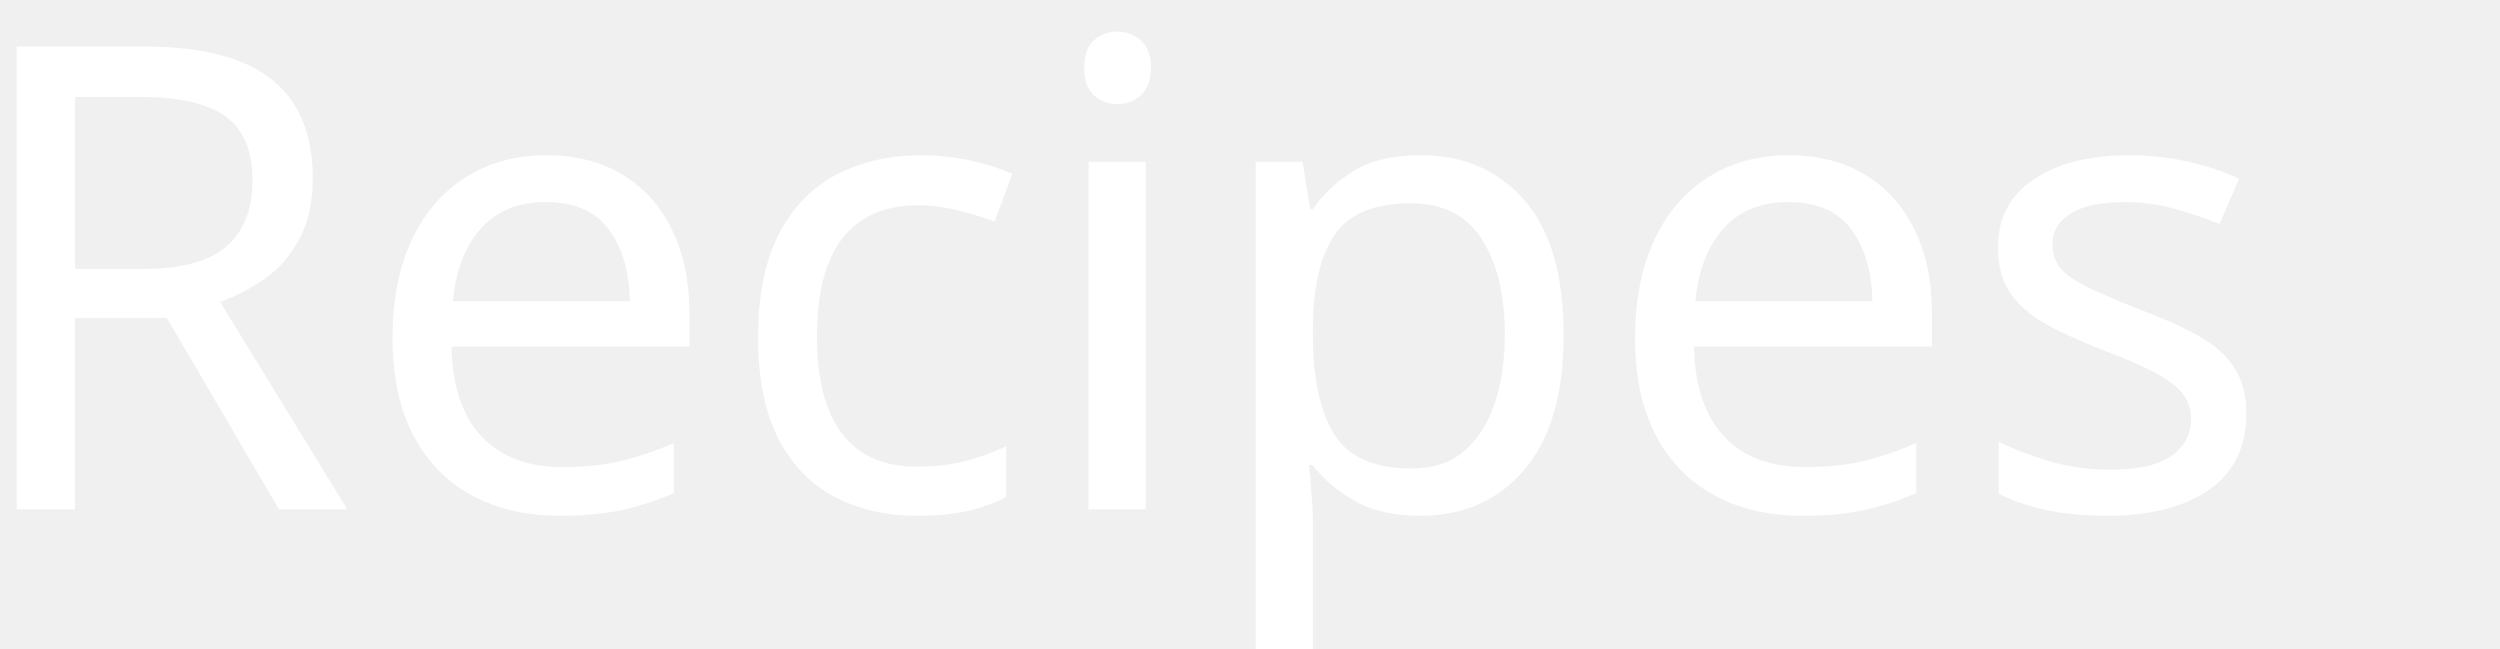
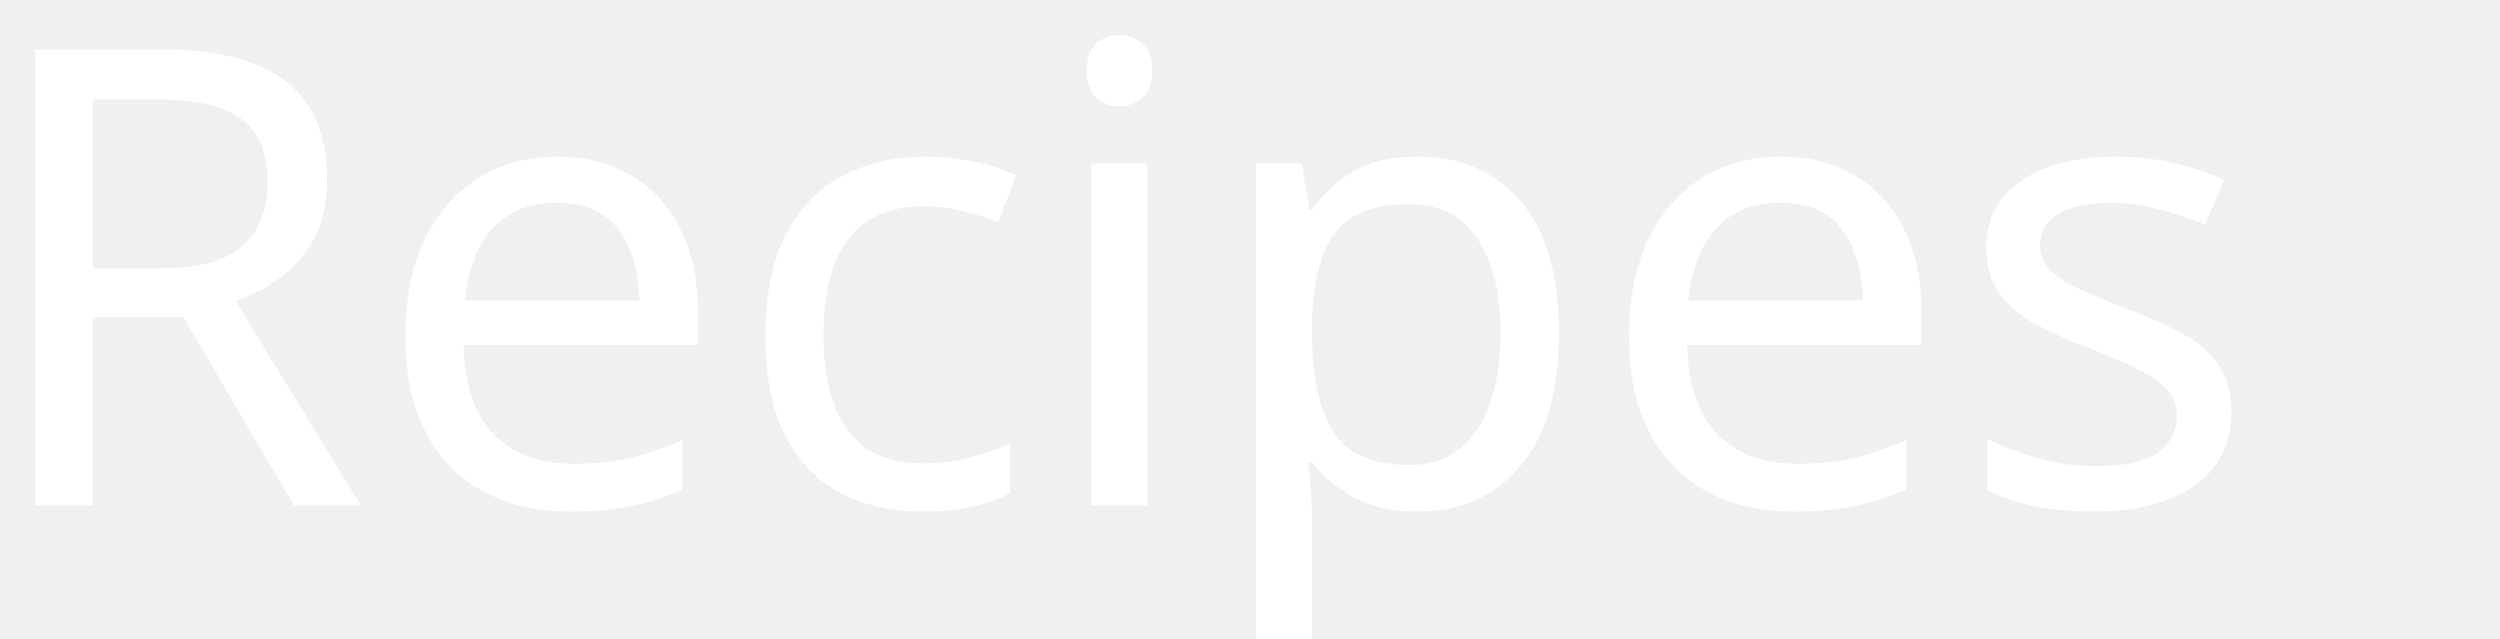
- <svg xmlns="http://www.w3.org/2000/svg" width="162px" height="42px" viewBox="0 0 162 42" version="1.1">
+ <svg xmlns="http://www.w3.org/2000/svg" width="94px" height="24px" viewBox="0 0 94 24" version="1.1">
  <defs />
-   <g id="Page-1" stroke="none" stroke-width="1" fill="none" fill-rule="evenodd" font-size="42" font-family="Montserrat-SemiBold, Montserrat" font-weight="500">
-     <text id="Recipes" fill="#FFFFFF">
-       <tspan x="-3" y="33">Recipes</tspan>
-     </text>
+   <g id="Page-1" stroke="none" stroke-width="1" fill="none" fill-rule="evenodd" font-size="24" font-family="Montserrat-SemiBold, Montserrat" font-weight="500">
+     <g id="Recipe-Card-1" transform="translate(-57, -18)" fill="#FFFFFF">
+       <text id="Recipes">
+         <tspan x="56" y="37">Recipes</tspan>
+       </text>
+     </g>
  </g>
</svg>
